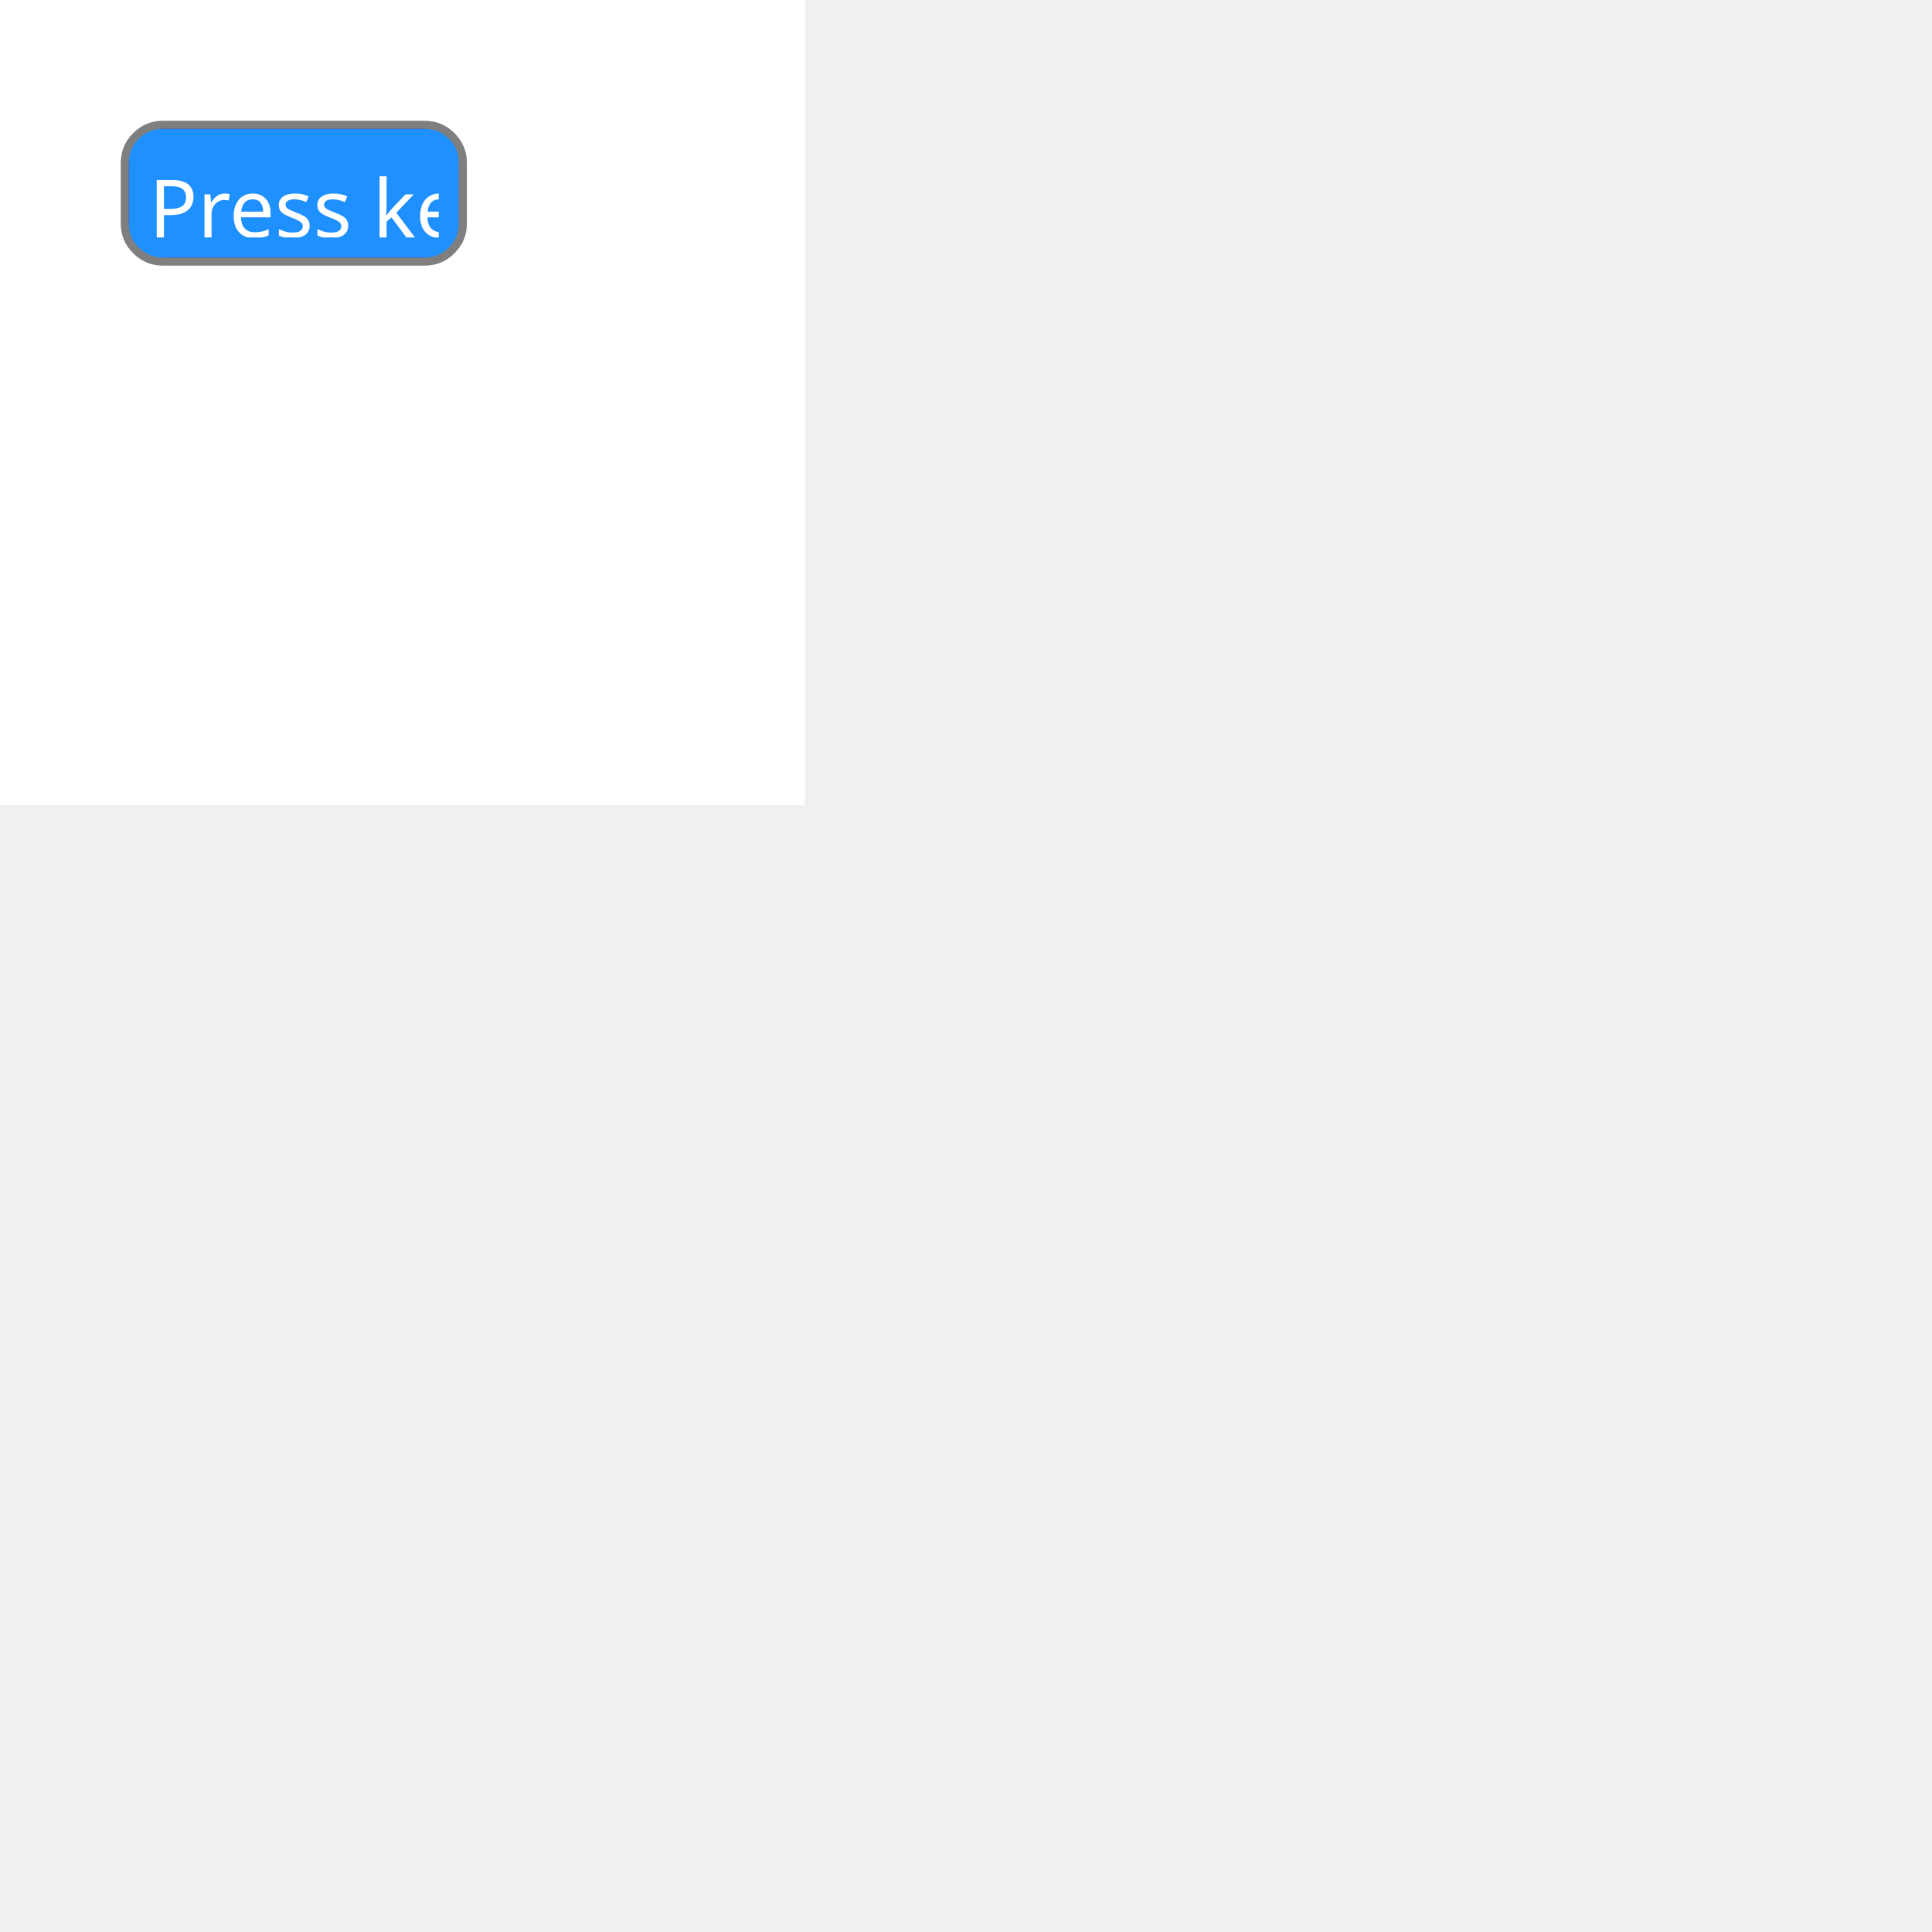
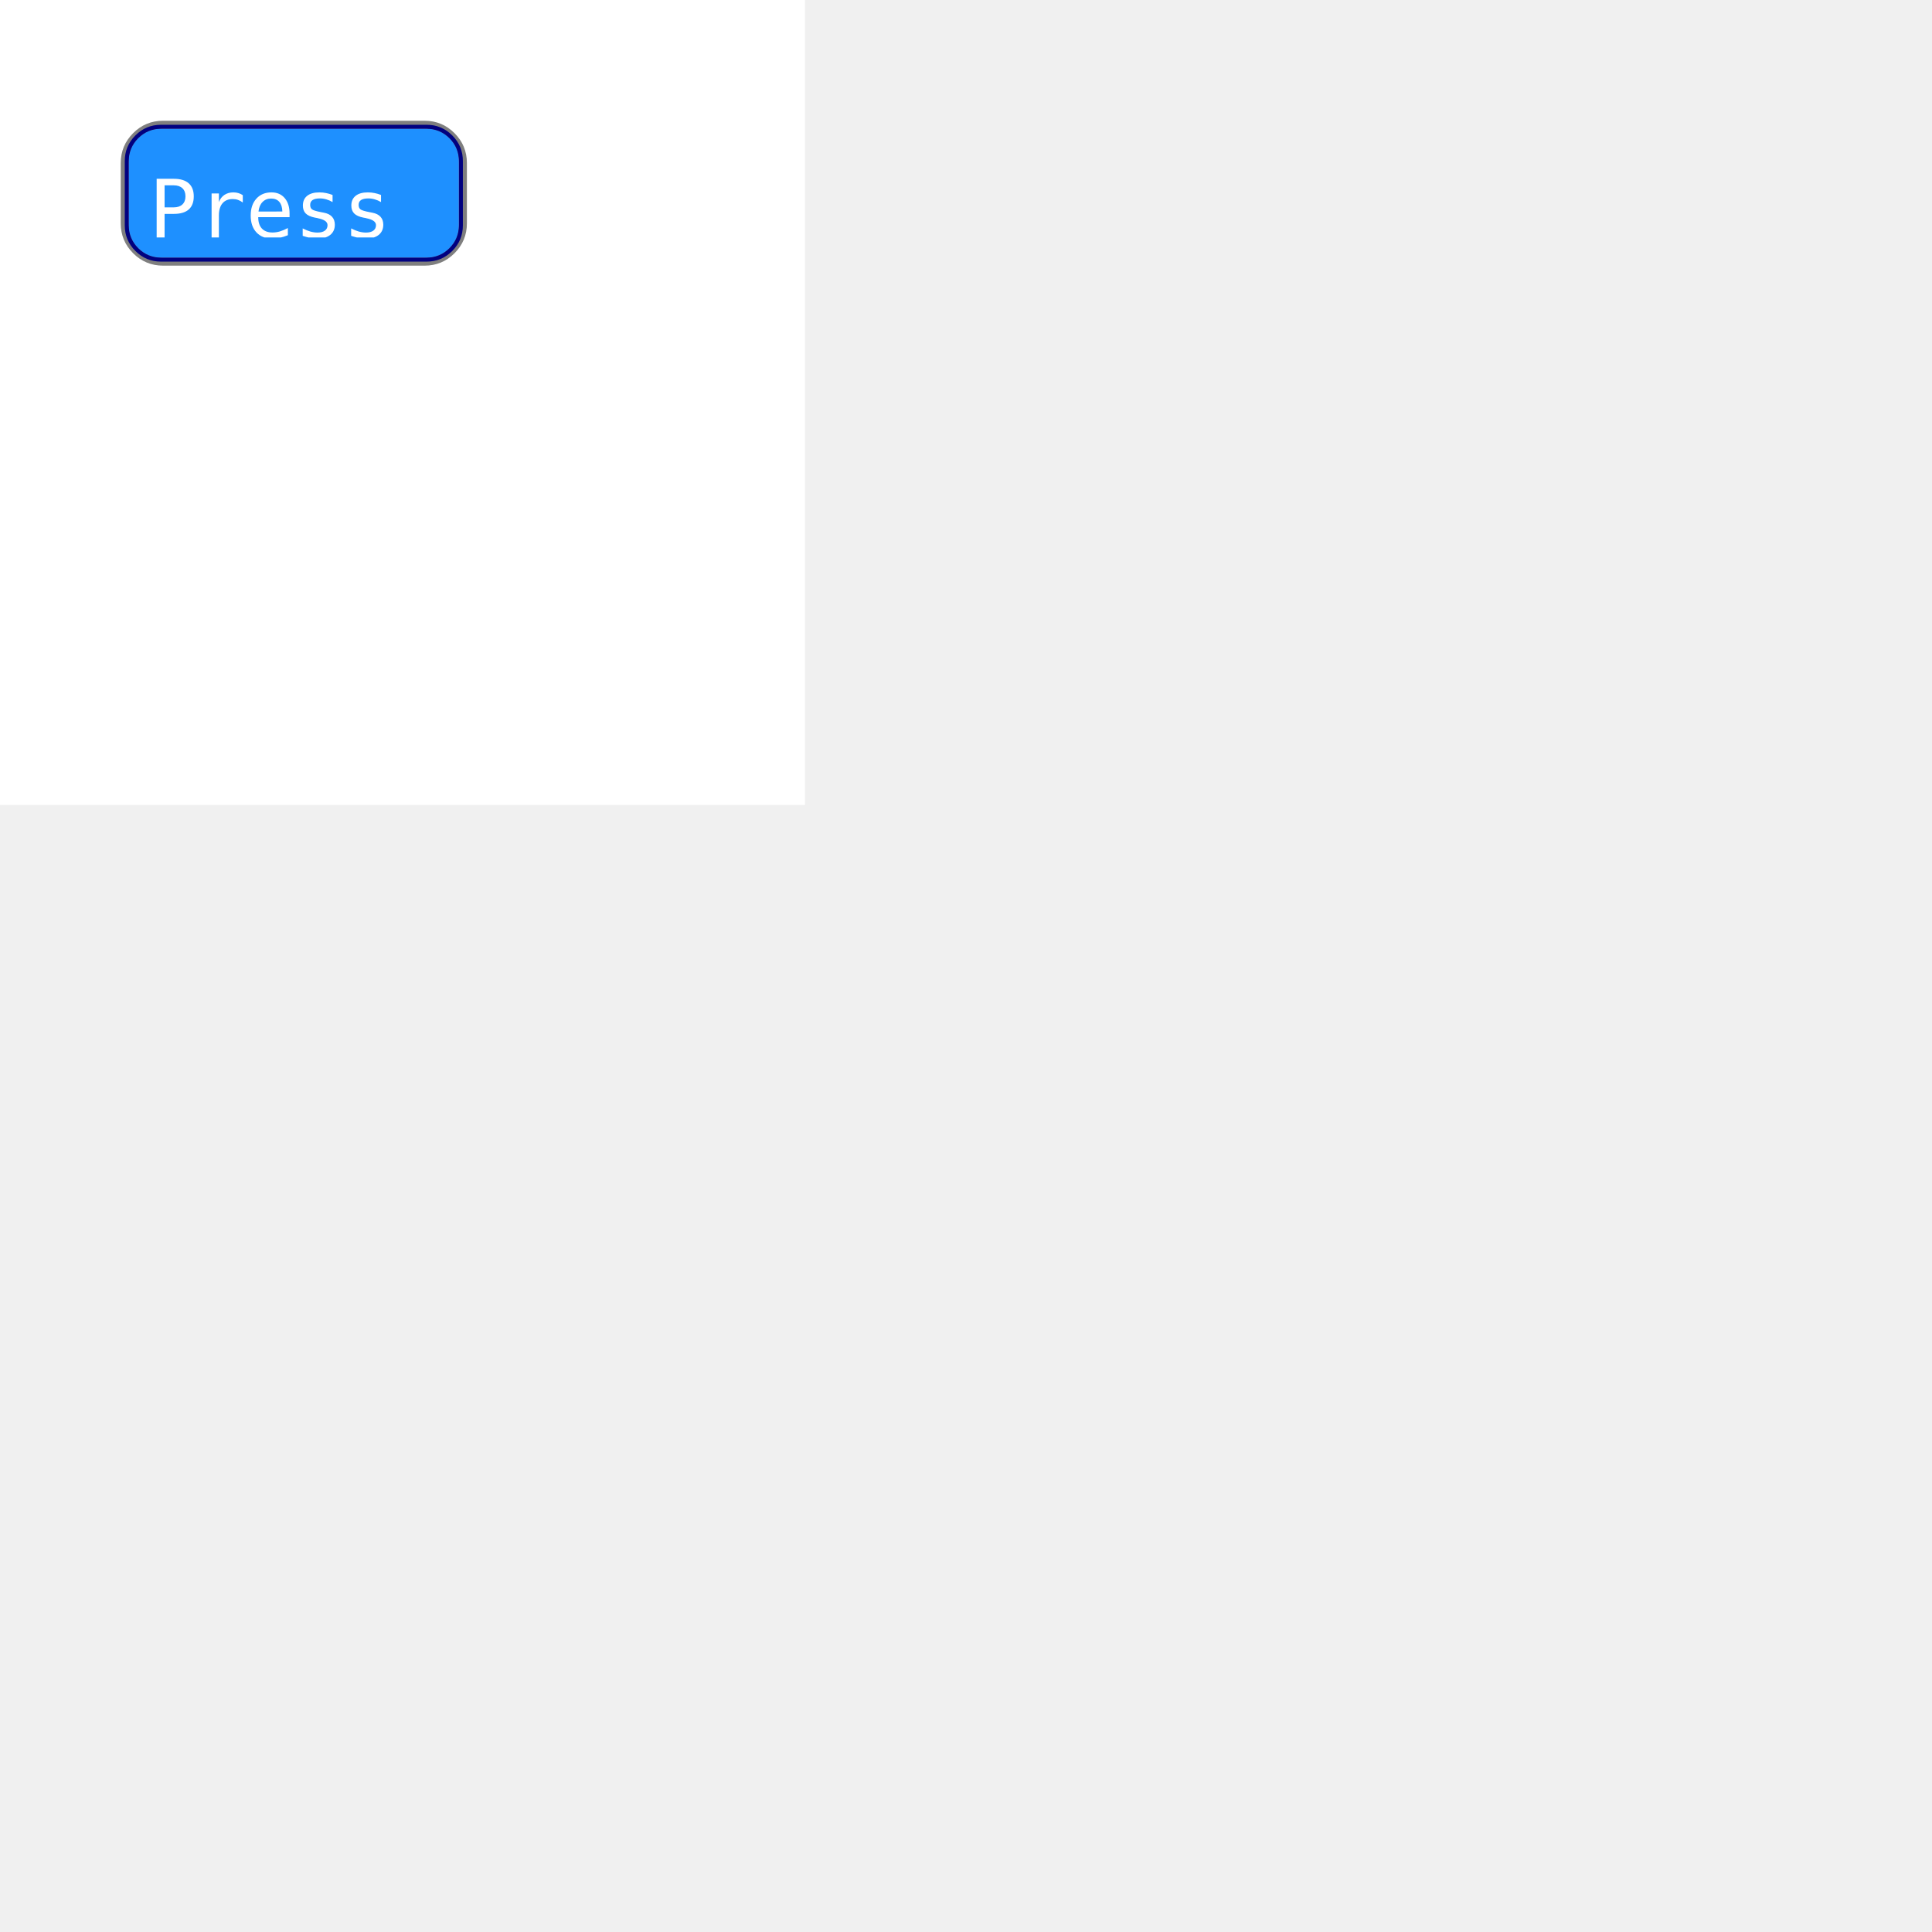
<svg xmlns="http://www.w3.org/2000/svg" version="1.1" viewBox="0 0 480 480">
  <defs>
    <clipPath id="clip_0">
      <polygon points="0 0,200 0,200 200,0 200" />
    </clipPath>
  </defs>
  <g clip-path="url(#clip_0)">
    <path style="fill:#FFFFFF;" d="M 0,0 L 200,0 L 200,200 L 0,200 L 0,0 Z" />
+     <path style="fill:#7F7F7F;" d="M 105.50,30 Q 109.84,30 112.92,33.08 Q 116,36.16 116,40.50 L 116,55.50 Q 116,59.84 112.92,62.92 Q 109.84,66 105.50,66 L 40.50,66 Q 36.16,66 33.08,62.92 Q 30,59.84 30,55.50 L 30,40.50 Q 30,36.16 33.08,33.08 Q 36.16,30 40.50,30 L 105.50,30 M 40.50,32 Q 36.98,32 34.48,34.48 Q 32,36.98 32,40.50 L 32,55.50 Q 32,59.02 34.48,61.50 Q 36.98,64 40.50,64 L 105.50,64 Q 109.02,64 111.50,61.50 Q 114,59.02 114,55.50 L 114,40.50 Q 114,36.98 111.50,34.48 Q 109.02,32 105.50,32 L 40.50,32 Z" />
    <path style="fill:#1E90FF;" d="M 106,32 Q 109.31,32 111.66,34.34 Q 114,36.69 114,40 L 114,56 Q 114,59.31 111.66,61.66 Q 109.31,64 106,64 L 40,64 Q 36.69,64 34.34,61.66 Q 32,59.31 32,56 L 32,40 Q 32,36.69 34.34,34.34 Q 36.69,32 40,32 L 106,32 Z" />
    <path style="fill:#000080;" d="M 106,31 Q 109.72,31 112.36,33.64 Q 115,36.28 115,40 L 115,56 Q 115,59.72 112.36,62.36 Q 109.72,65 106,65 L 40,65 Q 36.28,65 33.64,62.36 Q 31,59.72 31,56 L 31,40 Q 31,36.28 33.64,33.64 Q 36.28,31 40,31 L 106,31 M 40,32 Q 36.69,32 34.34,34.34 Q 32,36.69 32,40 L 32,56 Q 32,59.31 34.34,61.66 Q 36.69,64 40,64 L 106,64 Q 109.31,64 111.66,61.66 Q 114,59.31 114,56 L 114,40 Q 114,36.69 111.66,34.34 Q 109.31,32 106,32 L 40,32 Z" />
-     <path style="fill:#7F7F7F;" d="M 105.50,30 Q 109.84,30 112.92,33.08 Q 116,36.16 116,40.50 L 116,55.50 Q 116,59.84 112.92,62.92 Q 109.84,66 105.50,66 L 40.50,66 Q 36.16,66 33.08,62.92 Q 30,59.84 30,55.50 L 30,40.50 Q 30,36.16 33.08,33.08 Q 36.16,30 40.50,30 L 105.50,30 M 40.50,32 Q 36.98,32 34.48,34.48 Q 32,36.98 32,40.50 L 32,55.50 Q 32,59.02 34.48,61.50 Q 36.98,64 40.50,64 L 105.50,64 Q 109.02,64 111.50,61.50 Q 114,59.02 114,55.50 L 114,40.50 Q 114,36.98 111.50,34.48 Q 109.02,32 105.50,32 L 40.50,32 Z" />
    <defs>
      <clipPath id="clip_1">
        <polygon points="37 37,109 37,109 59,37 59" />
      </clipPath>
    </defs>
    <g clip-path="url(#clip_1)">
-       <text x="37" y="59" xml:space="preserve" style="font-size:20px;font-family:Berial;fill:#FFFFFF;" textLength="72" lengthAdjust="spacingAndGlyphs">Press key</text>
+       <text x="37" y="59" xml:space="preserve" style="font-size:20px;font-family:Berial,monospace;fill:#FFFFFF;" textLength="72" lengthAdjust="spacingAndGlyphs">Press key</text>
    </g>
  </g>
</svg>
